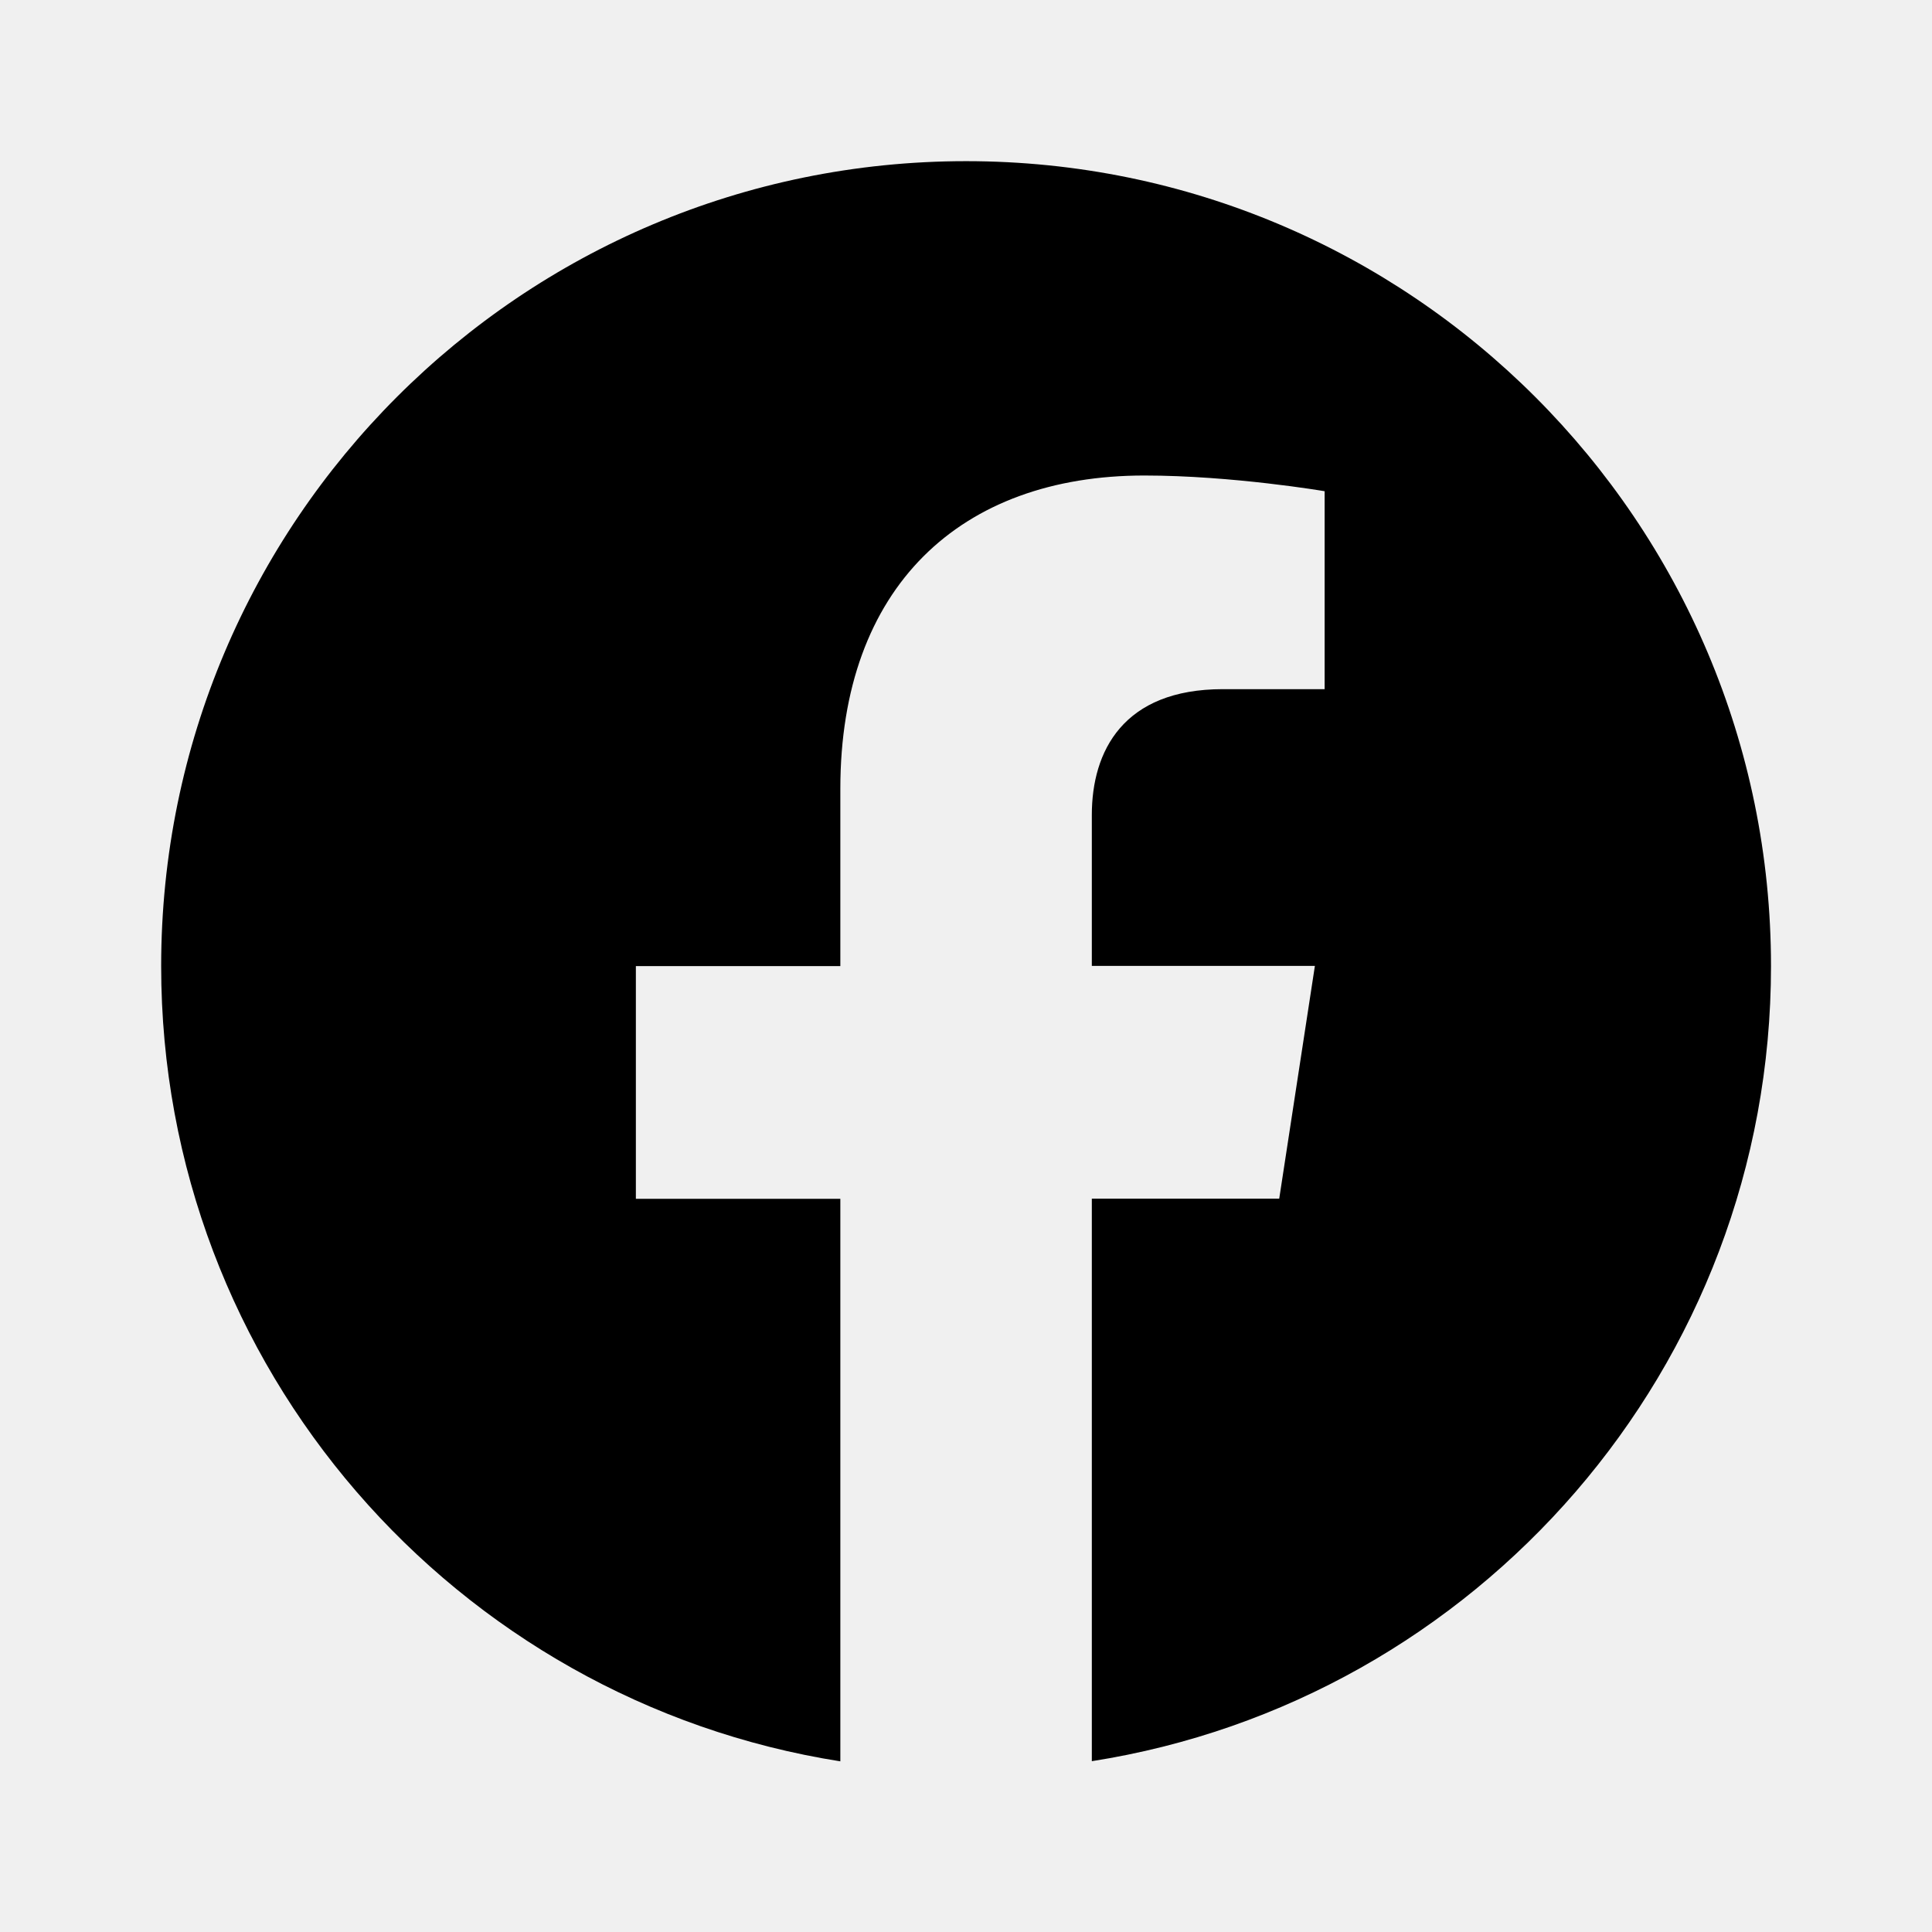
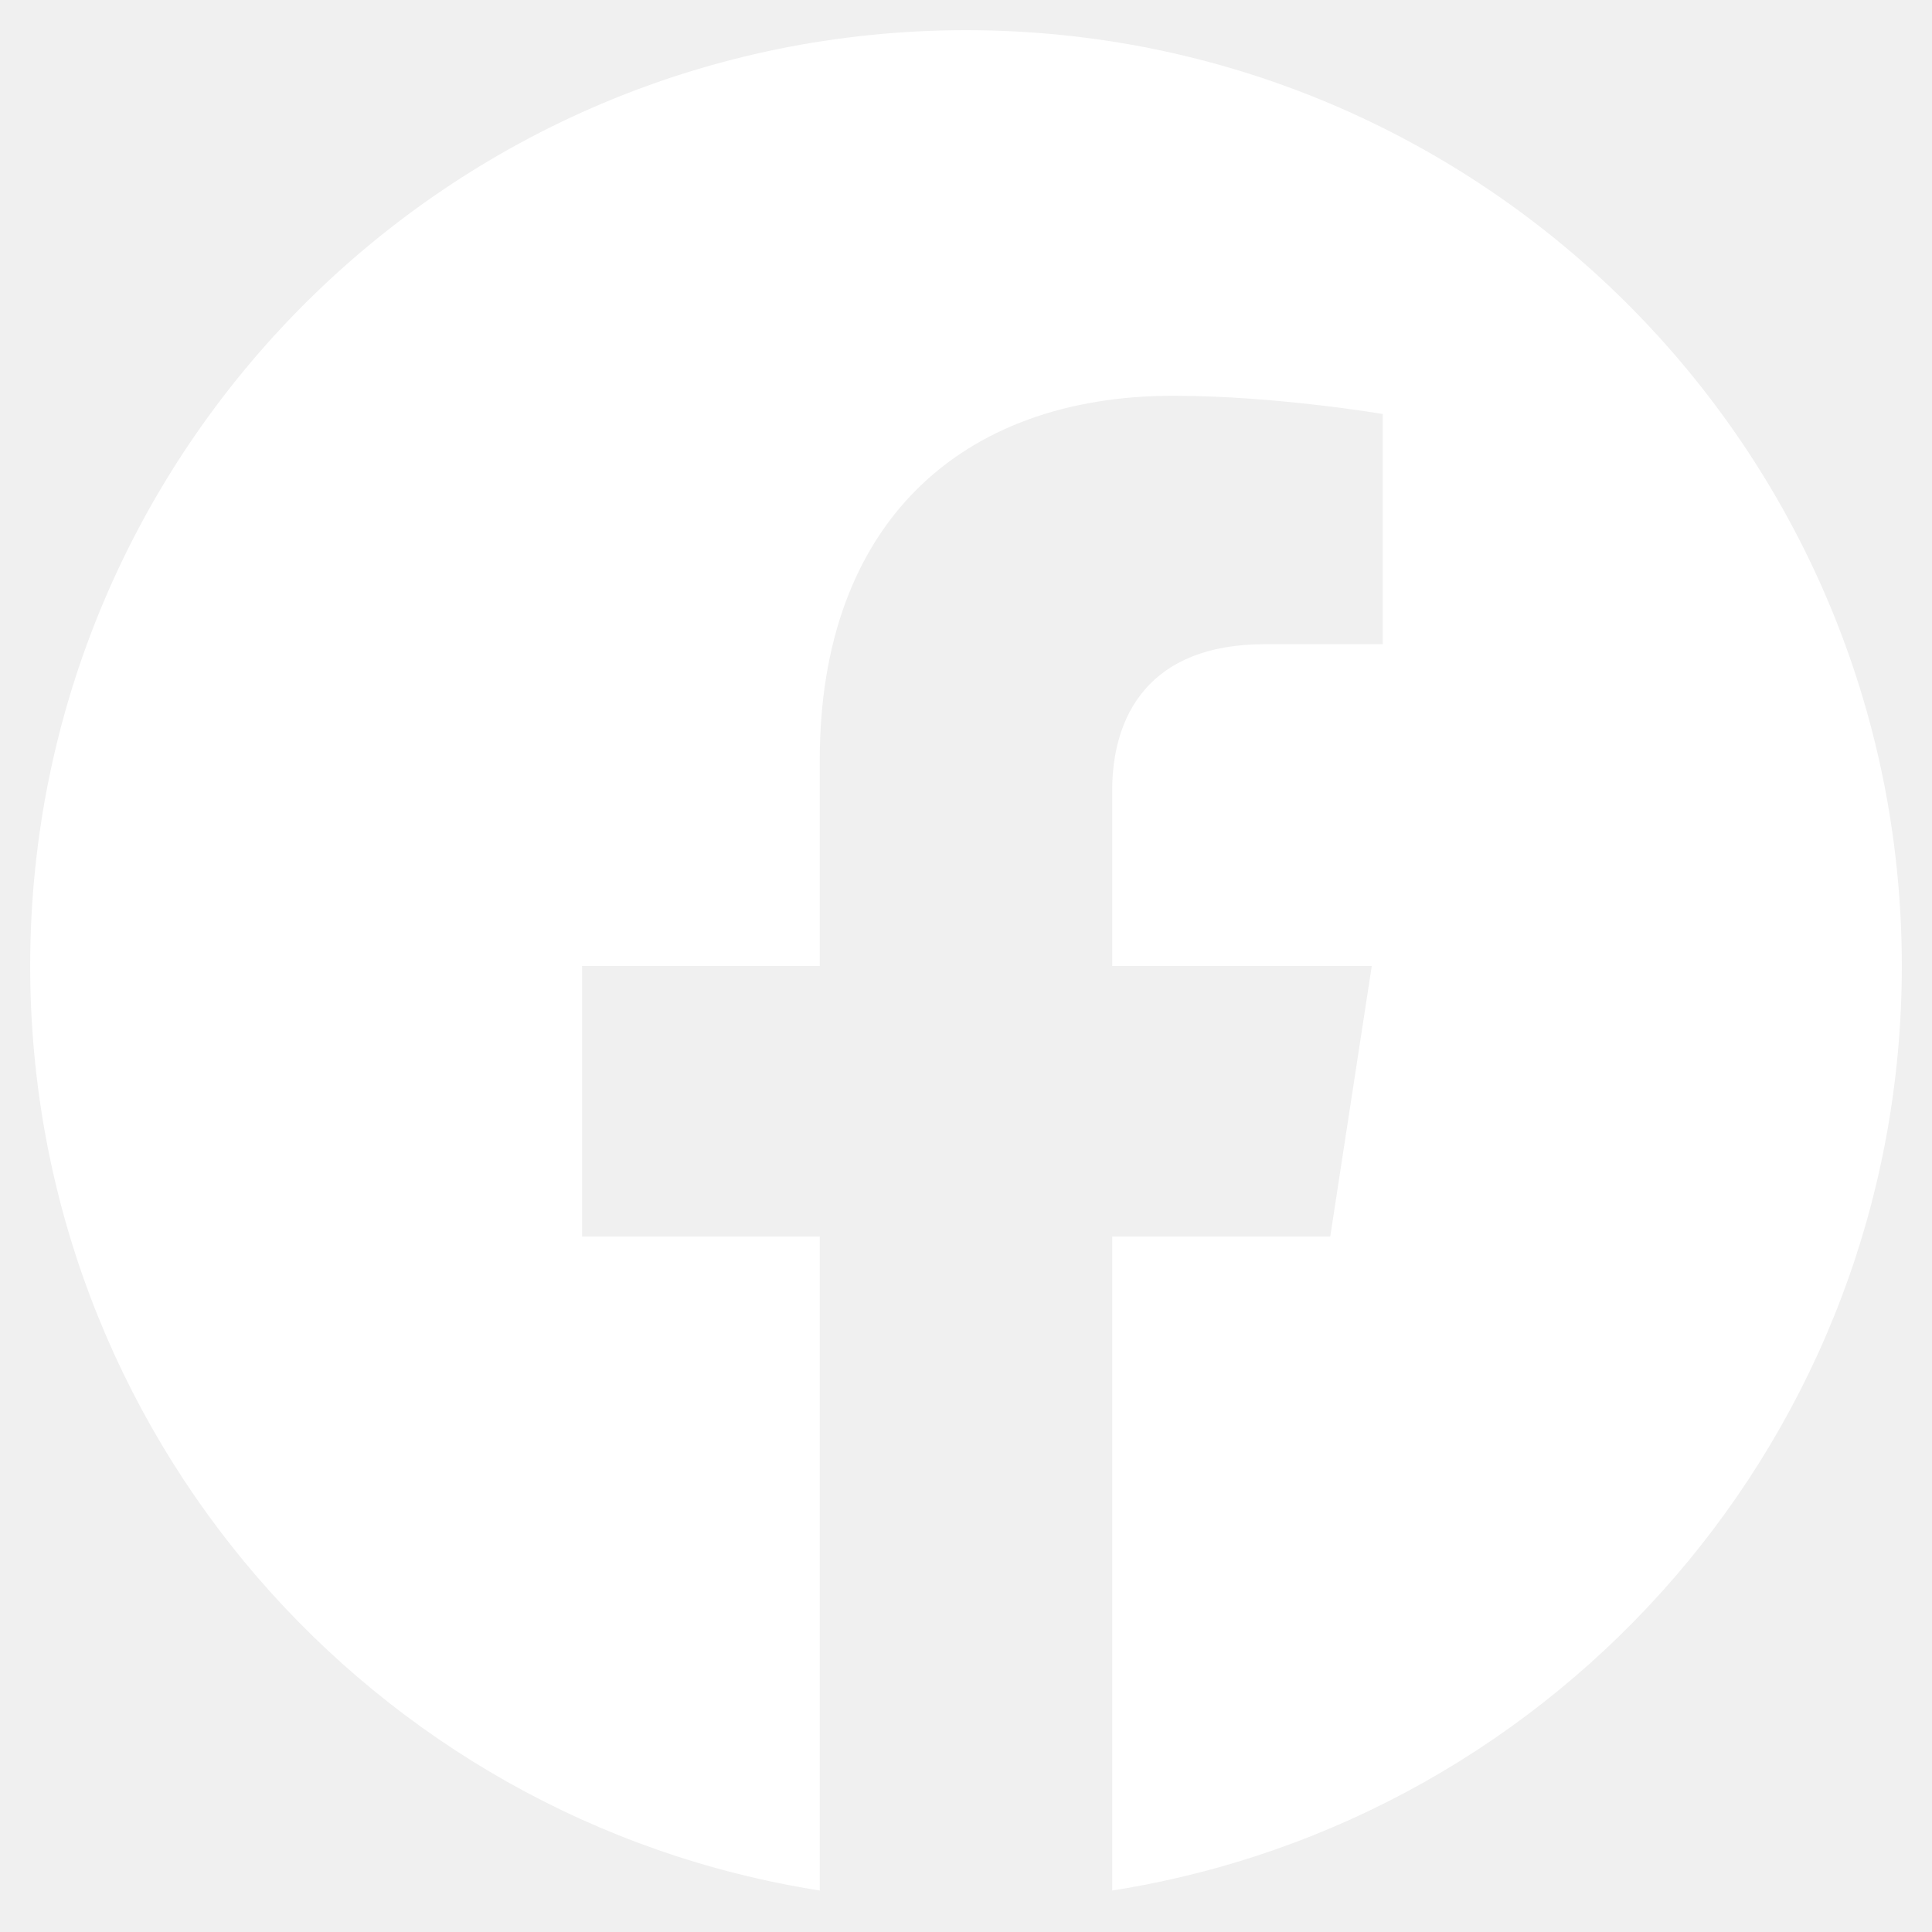
- <svg xmlns="http://www.w3.org/2000/svg" width="24" height="24" viewBox="0 0 24 24">
-   <path d="M12.001 2.002c-5.522 0-9.999 4.477-9.999 9.999 0 4.99 3.656 9.126 8.437 9.879v-6.988h-2.54v-2.891h2.54V9.798c0-2.508 1.493-3.891 3.776-3.891 1.094 0 2.24.195 2.24.195v2.459h-1.264c-1.24 0-1.628.772-1.628 1.563v1.875h2.771l-.443 2.891h-2.328v6.988C18.344 21.129 22 16.992 22 12.001c0-5.522-4.477-9.999-9.999-9.999z" />
+ <svg xmlns="http://www.w3.org/2000/svg" height="2.5em" viewBox="0 0 512 512">
+   <style>svg{fill:#ffffff}</style>
+   <path d="M504 256C504 119 393 8 256 8S8 119 8 256c0 123.78 90.69 226.38 209.25 245V327.69h-63V256h63v-54.64c0-62.15 37-96.48 93.67-96.48 27.14 0 55.52 4.84 55.52 4.84v61h-31.28c-30.8 0-40.41 19.12-40.41 38.73V256h68.78l-11 71.69h-57.78V501C413.31 482.38 504 379.78 504 256z" />
</svg>
